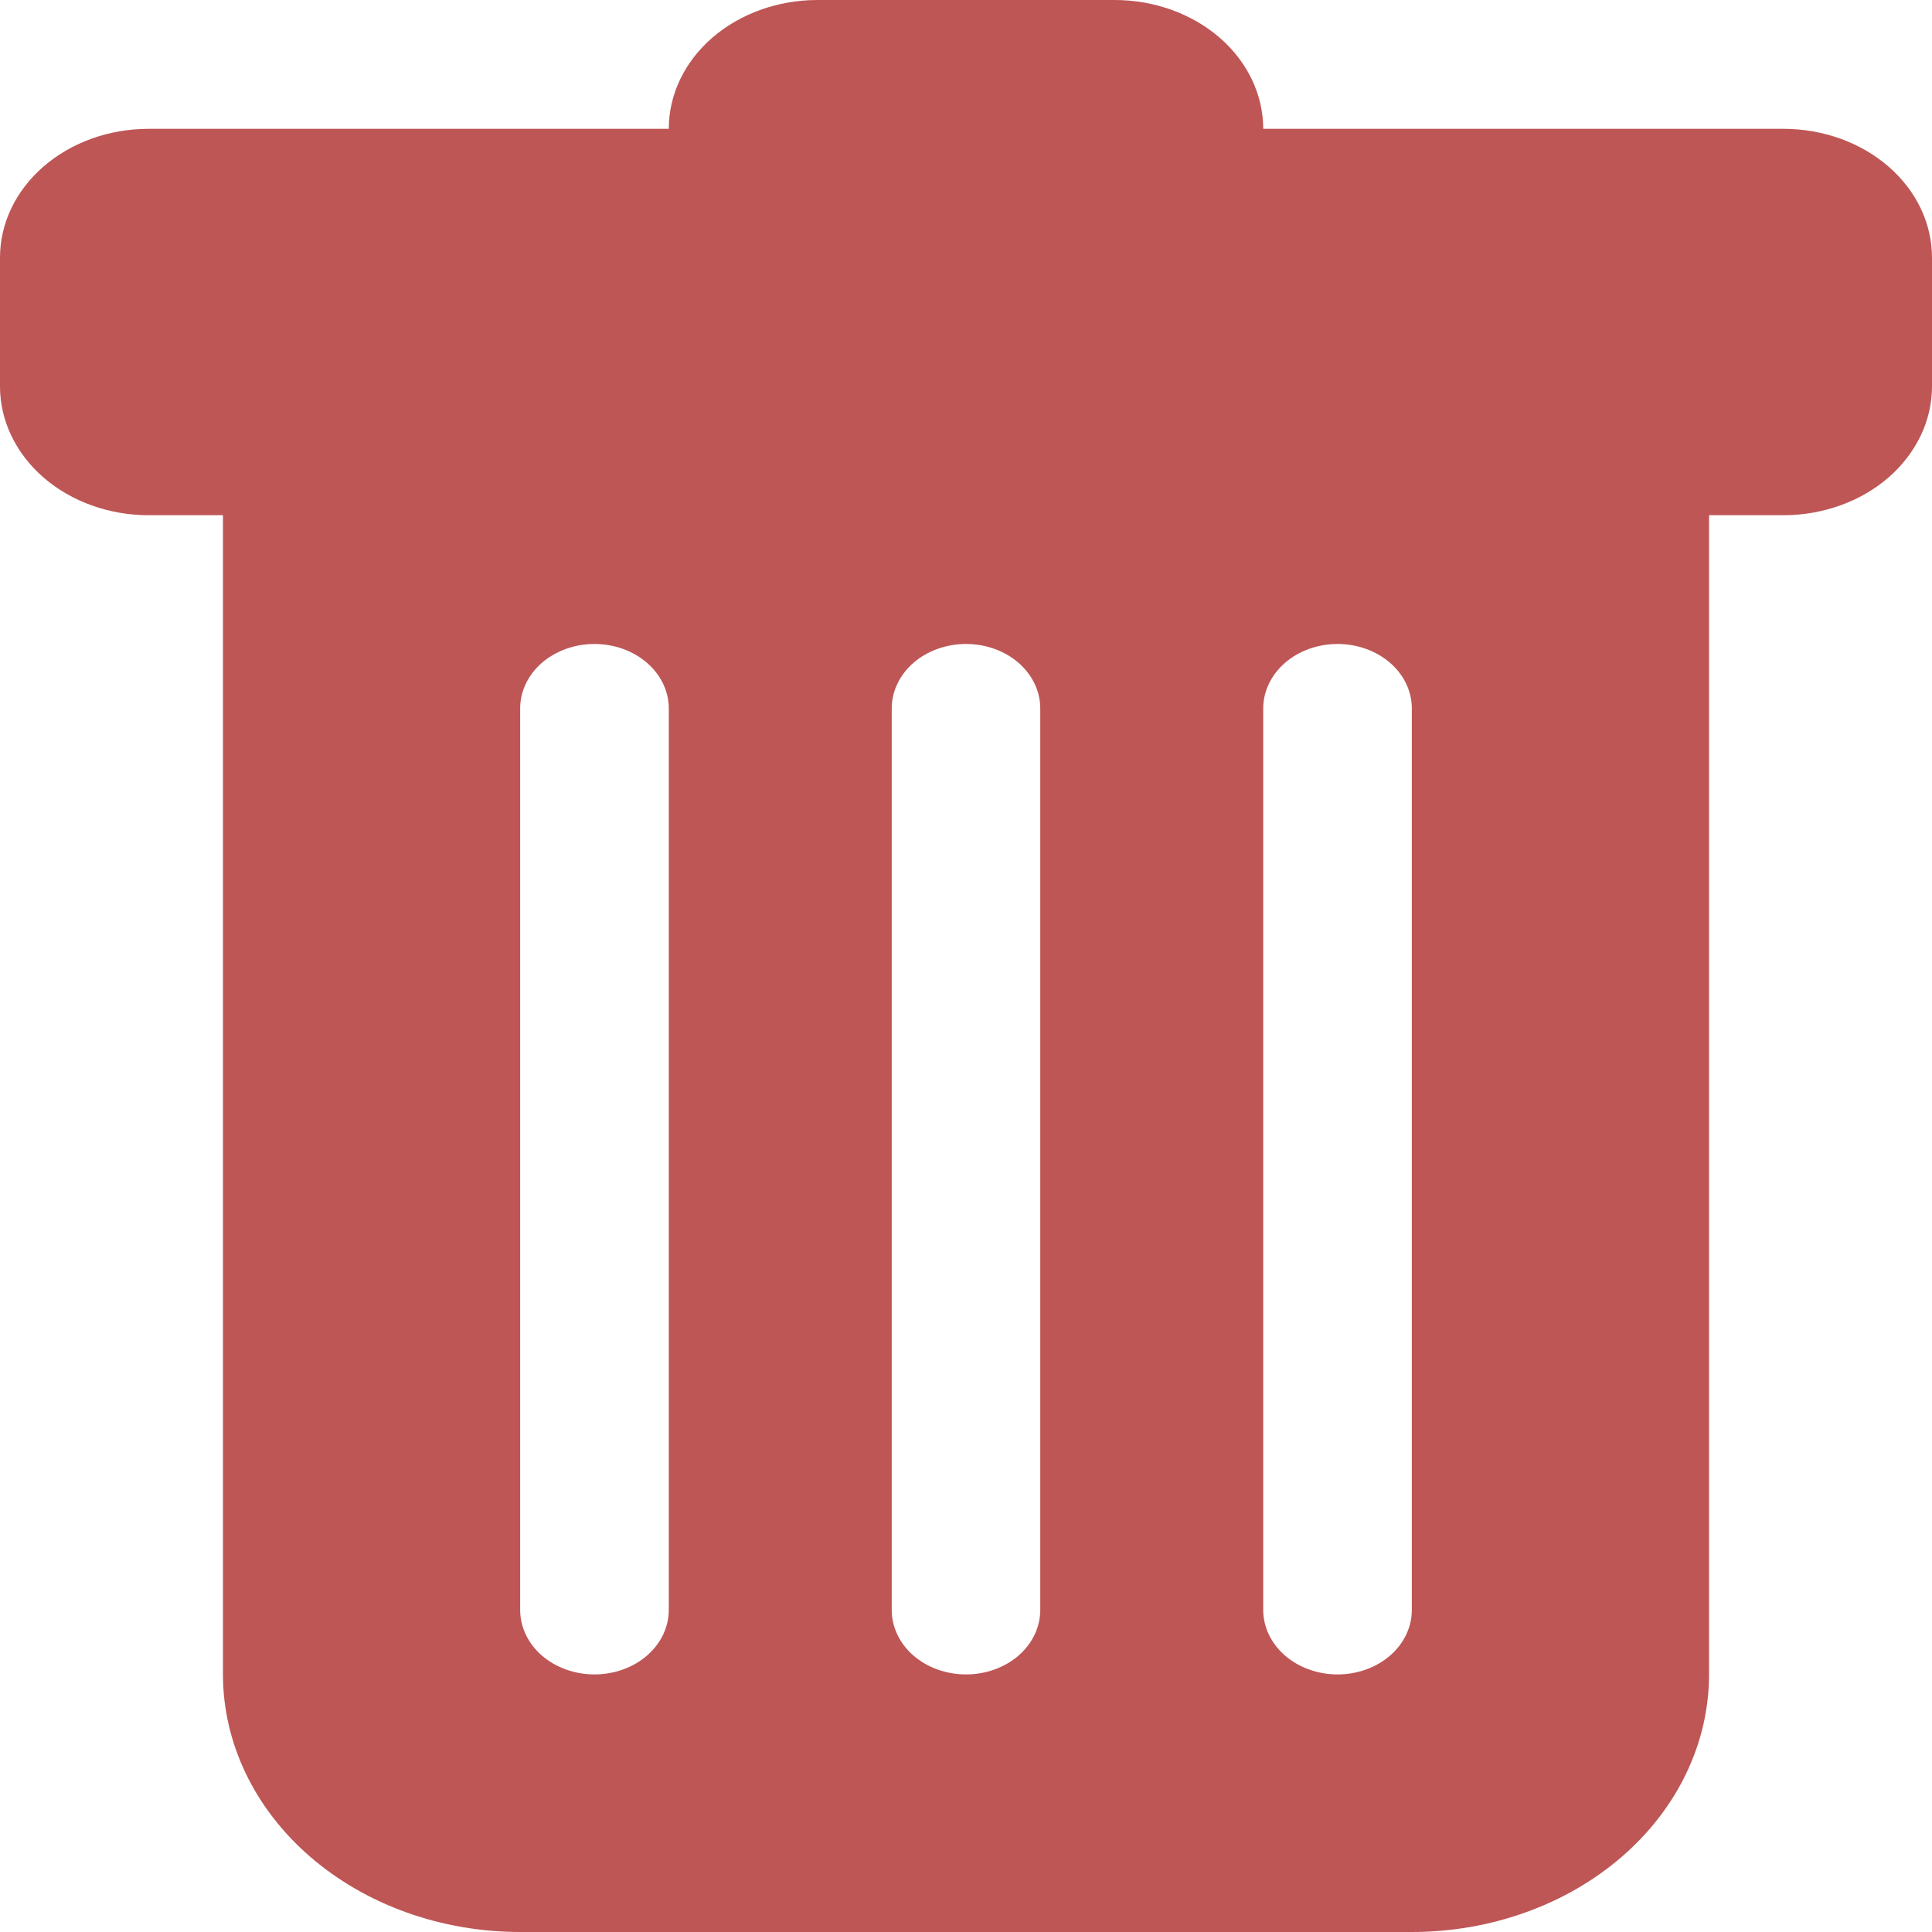
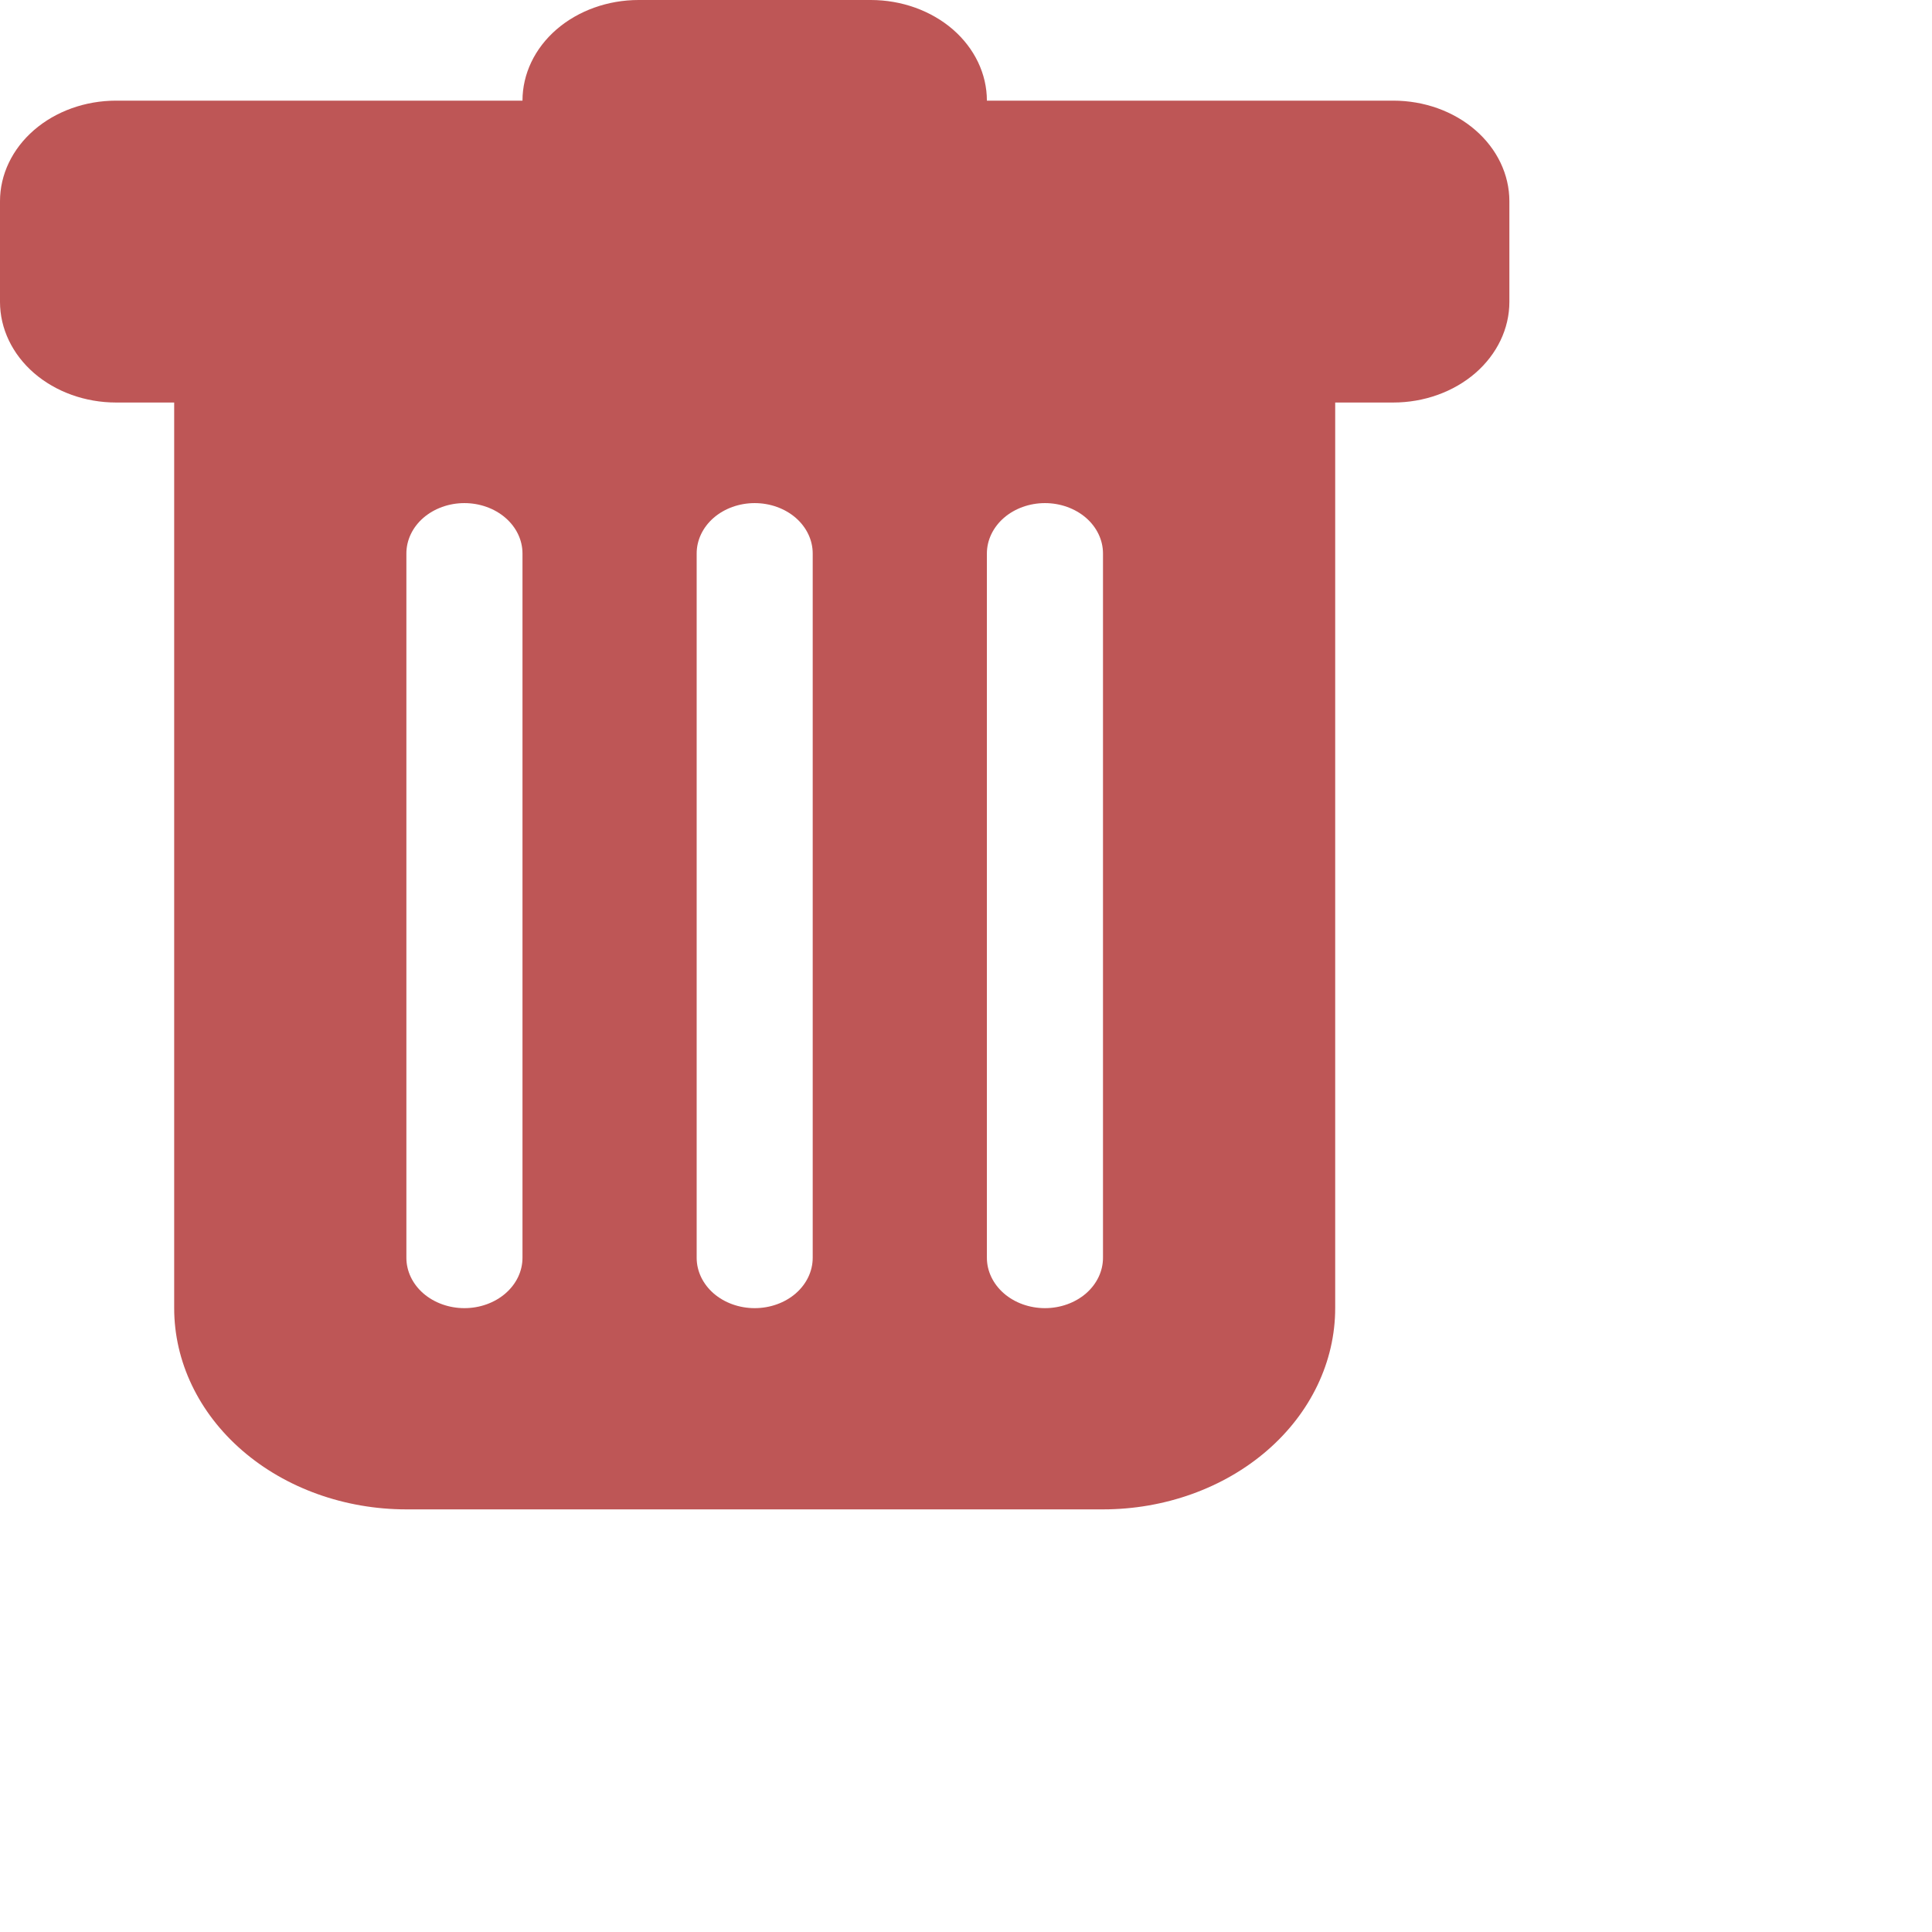
- <svg xmlns="http://www.w3.org/2000/svg" width="25" height="25" viewBox="0 0 25 25" fill="none">
+ <svg xmlns="http://www.w3.org/2000/svg" width="32" height="32" viewBox="0 0 32 32" fill="none">
  <path d="M1.923 1.667C1.413 1.667 0.924 1.842 0.563 2.155C0.203 2.467 0 2.891 0 3.333V5C0 5.442 0.203 5.866 0.563 6.179C0.924 6.491 1.413 6.667 1.923 6.667H2.885V21.667C2.885 22.551 3.29 23.399 4.011 24.024C4.732 24.649 5.711 25 6.731 25H18.269C19.289 25 20.268 24.649 20.989 24.024C21.71 23.399 22.115 22.551 22.115 21.667V6.667H23.077C23.587 6.667 24.076 6.491 24.437 6.179C24.797 5.866 25 5.442 25 5V3.333C25 2.891 24.797 2.467 24.437 2.155C24.076 1.842 23.587 1.667 23.077 1.667H16.346C16.346 1.225 16.143 0.801 15.783 0.488C15.422 0.176 14.933 0 14.423 0L10.577 0C10.067 0 9.578 0.176 9.217 0.488C8.856 0.801 8.654 1.225 8.654 1.667H1.923ZM7.692 8.333C7.947 8.333 8.192 8.421 8.372 8.577C8.553 8.734 8.654 8.946 8.654 9.167V20.833C8.654 21.054 8.553 21.266 8.372 21.423C8.192 21.579 7.947 21.667 7.692 21.667C7.437 21.667 7.193 21.579 7.012 21.423C6.832 21.266 6.731 21.054 6.731 20.833V9.167C6.731 8.946 6.832 8.734 7.012 8.577C7.193 8.421 7.437 8.333 7.692 8.333ZM12.5 8.333C12.755 8.333 13 8.421 13.18 8.577C13.36 8.734 13.461 8.946 13.461 9.167V20.833C13.461 21.054 13.36 21.266 13.18 21.423C13 21.579 12.755 21.667 12.5 21.667C12.245 21.667 12 21.579 11.82 21.423C11.64 21.266 11.539 21.054 11.539 20.833V9.167C11.539 8.946 11.64 8.734 11.82 8.577C12 8.421 12.245 8.333 12.5 8.333ZM18.269 9.167V20.833C18.269 21.054 18.168 21.266 17.988 21.423C17.807 21.579 17.563 21.667 17.308 21.667C17.053 21.667 16.808 21.579 16.628 21.423C16.448 21.266 16.346 21.054 16.346 20.833V9.167C16.346 8.946 16.448 8.734 16.628 8.577C16.808 8.421 17.053 8.333 17.308 8.333C17.563 8.333 17.807 8.421 17.988 8.577C18.168 8.734 18.269 8.946 18.269 9.167Z" fill="#BE5656" />
</svg>
